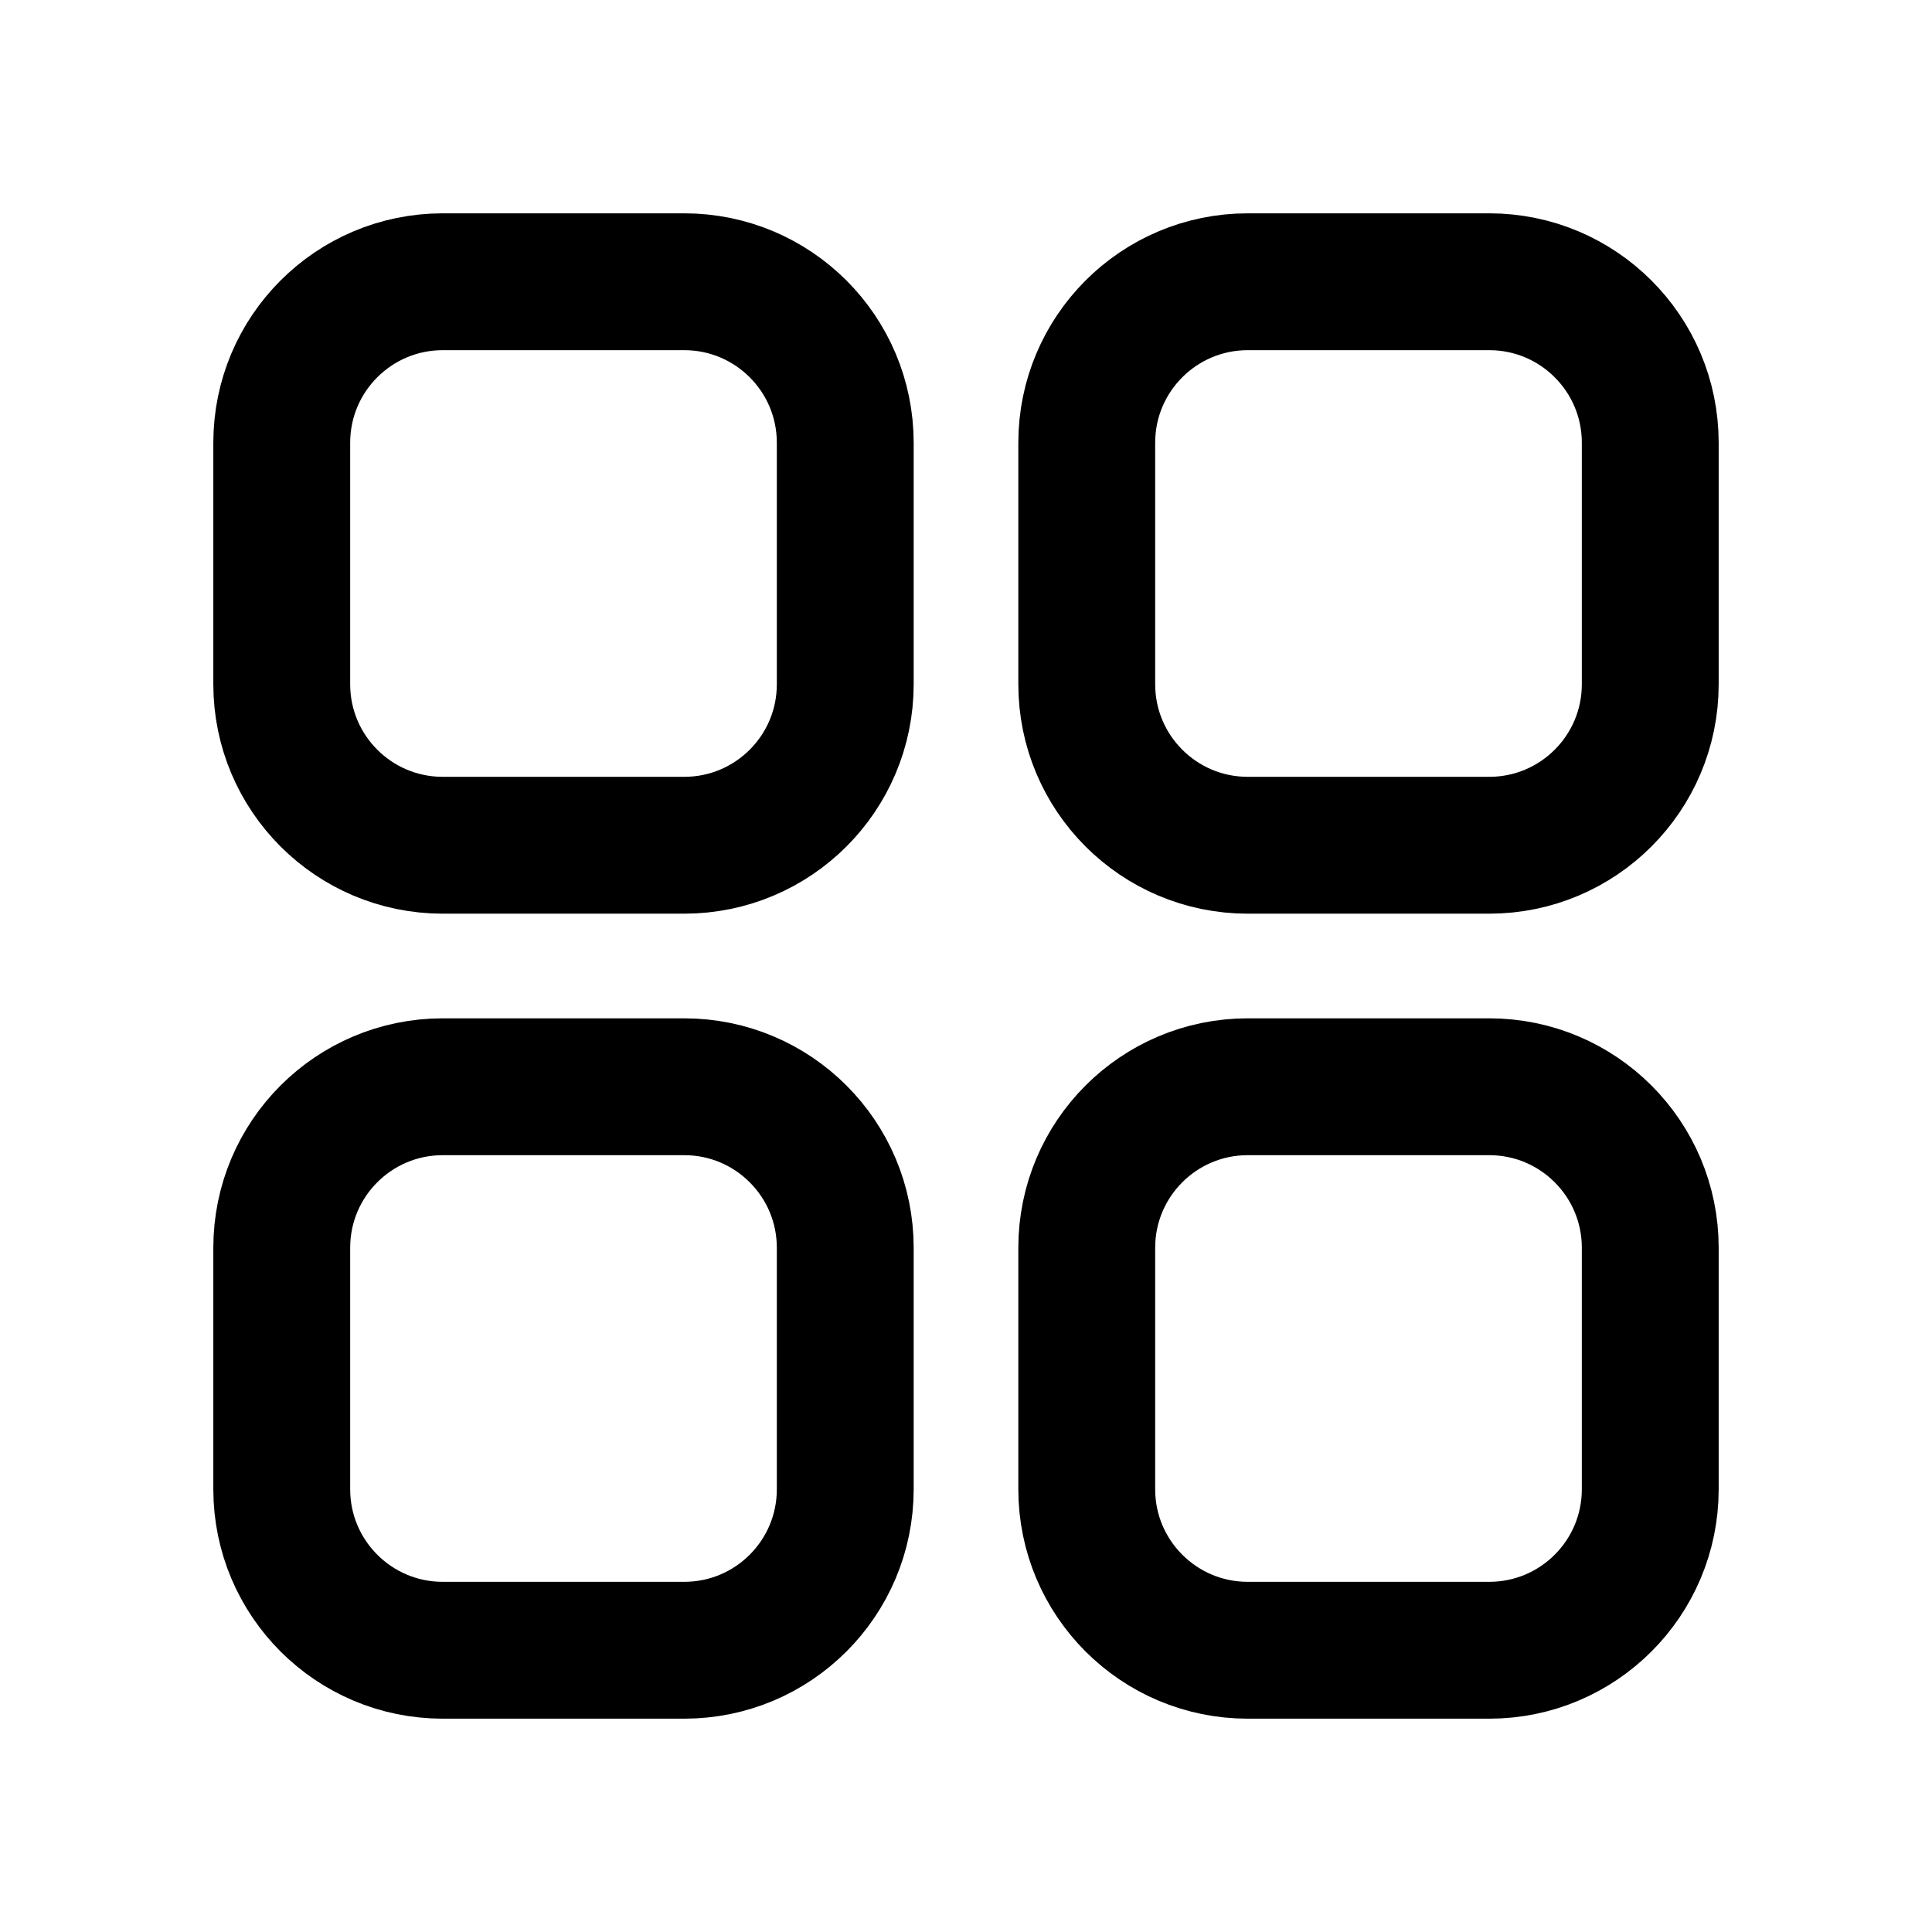
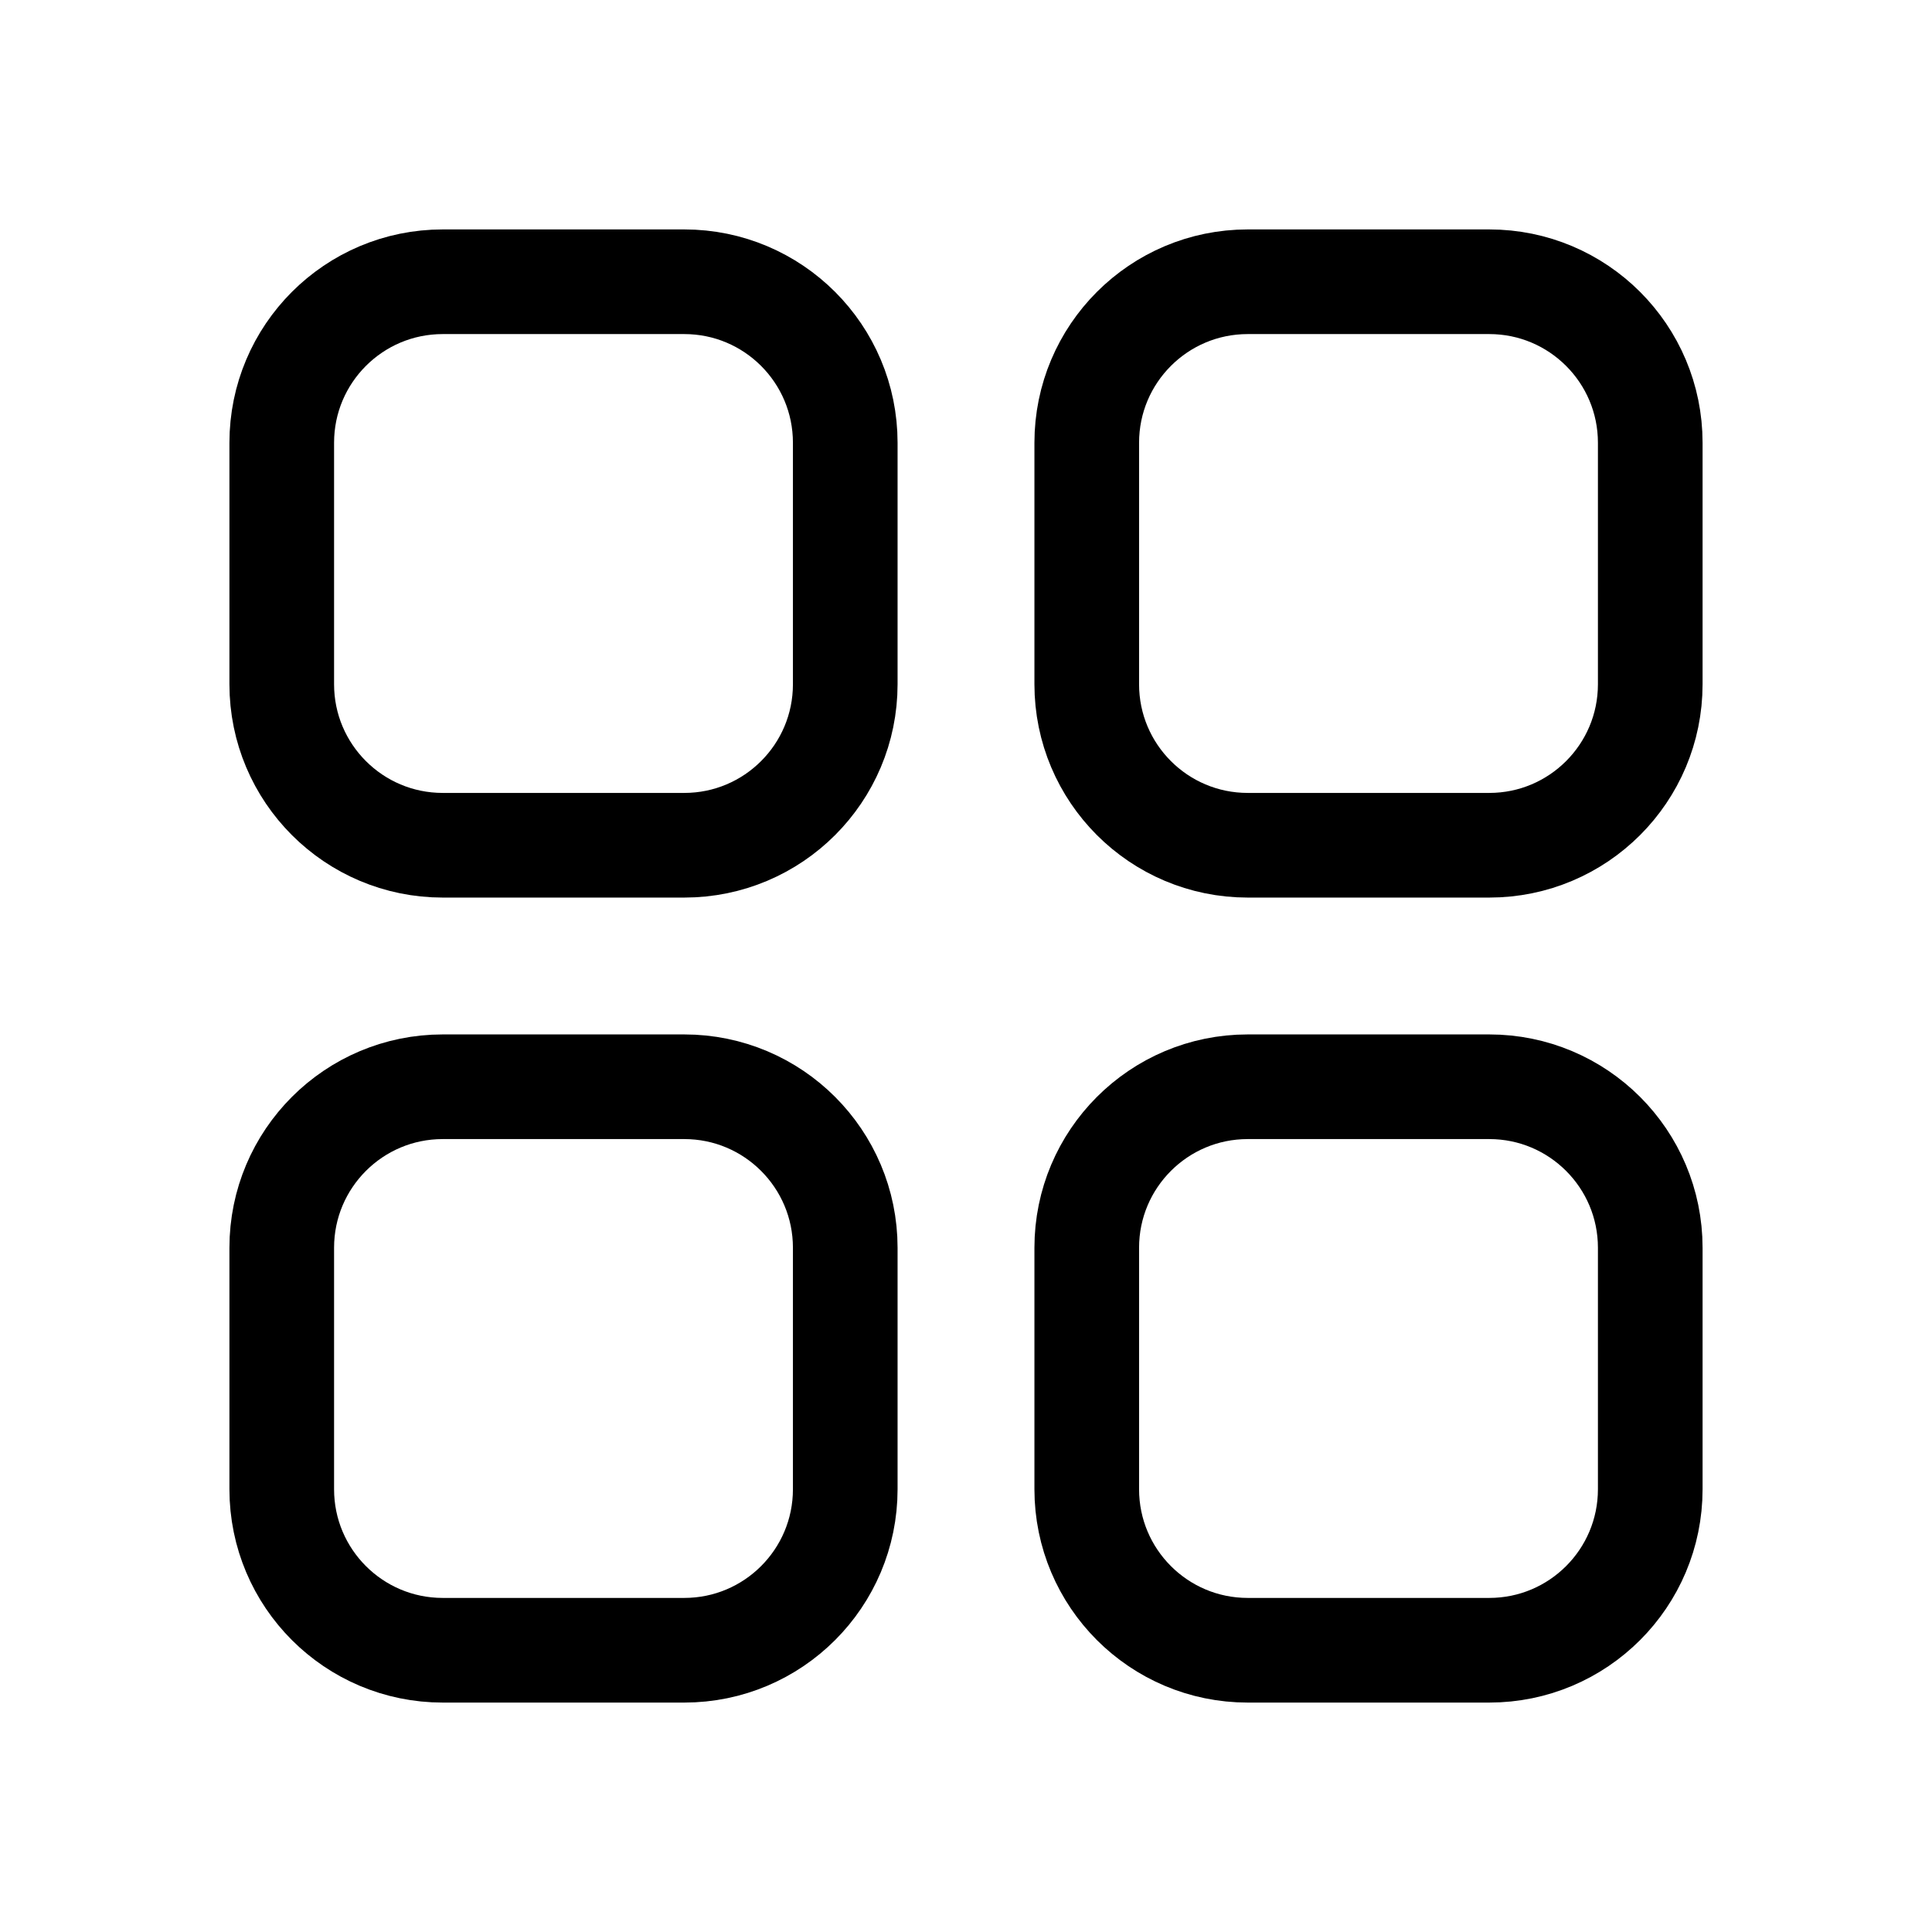
- <svg xmlns="http://www.w3.org/2000/svg" width="24" height="24" viewBox="0 0 24 24" fill="none" stroke="currentColor" stroke-width="1.7" stroke-linecap="round" stroke-linejoin="round">
+ <svg xmlns="http://www.w3.org/2000/svg" width="24" height="24" viewBox="0 0 24 24" fill="none" stroke="currentColor" stroke-width="1.3" stroke-linecap="round" stroke-linejoin="round">
  <rect x="3.5" y="3.5" width="7" height="7" rx="2" />
  <rect x="13.5" y="3.5" width="7" height="7" rx="2" />
  <rect x="3.5" y="13.5" width="7" height="7" rx="2" />
  <rect x="13.5" y="13.5" width="7" height="7" rx="2" />
</svg>
